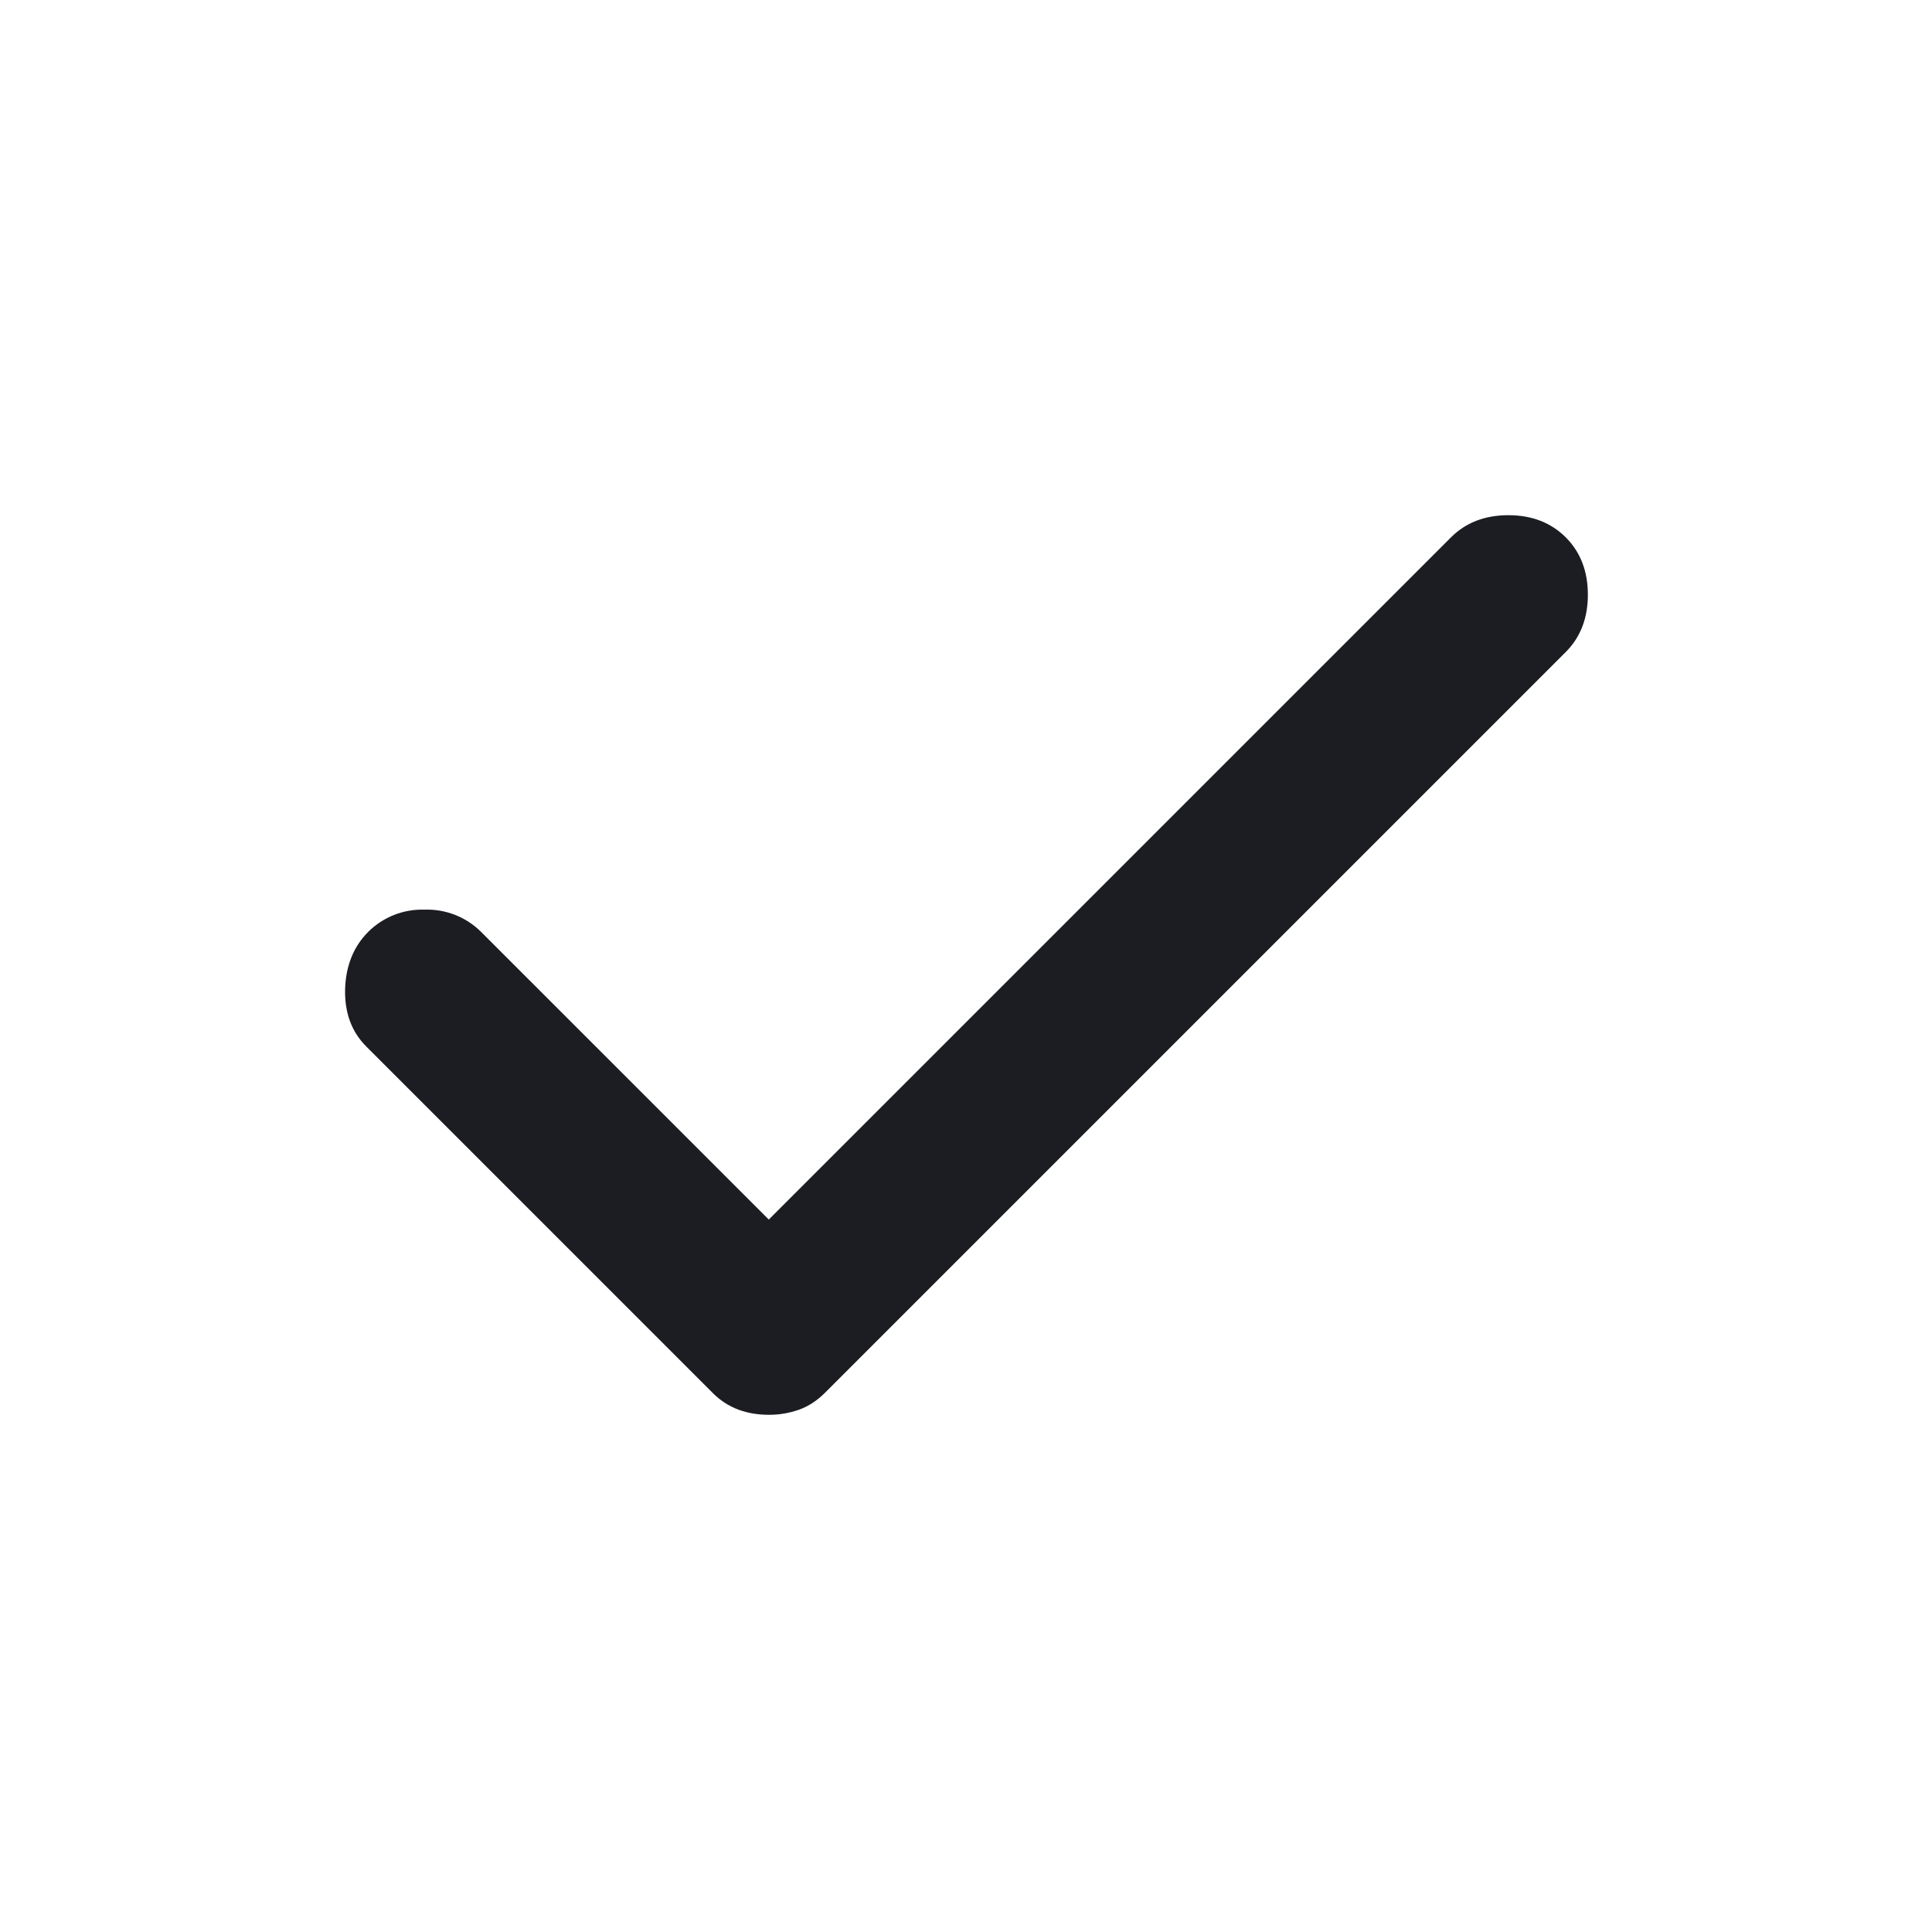
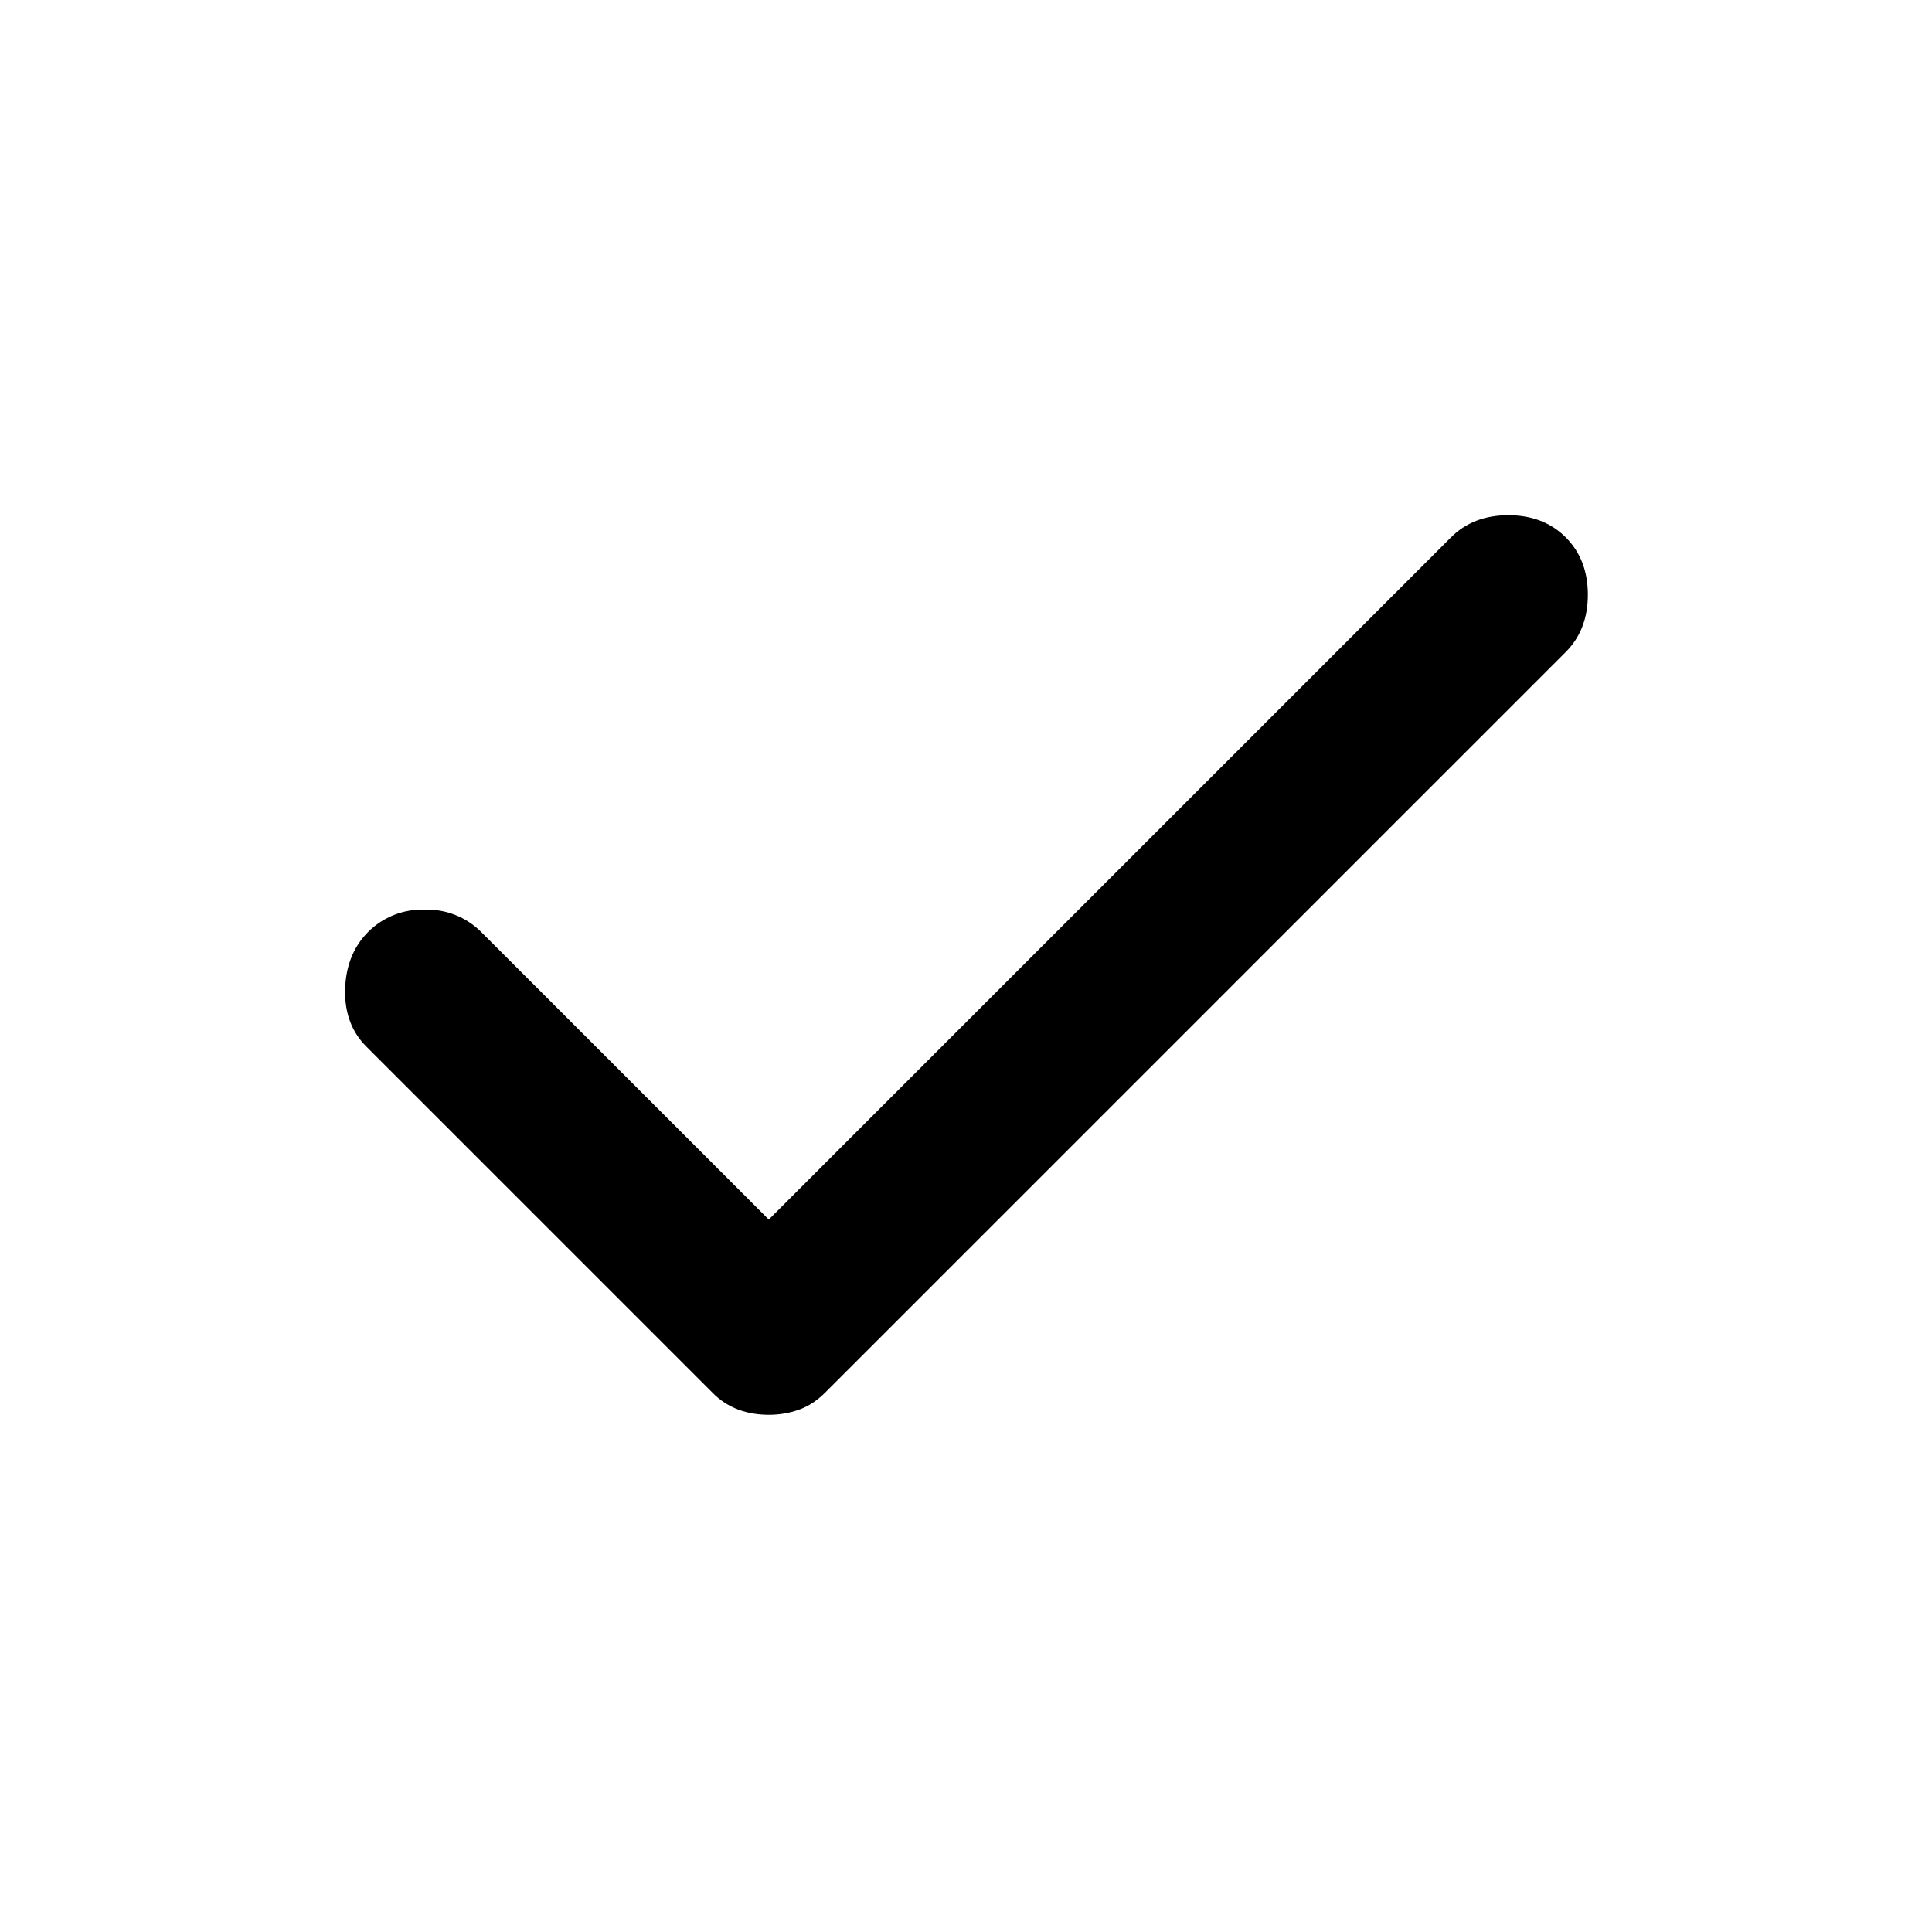
<svg xmlns="http://www.w3.org/2000/svg" width="24" height="24" fill="black" viewBox="0 0 24 24">
-   <path fill="#1B1D22" d="M9.55 17.575c-.133 0-.258-.02-.375-.063a.878.878 0 0 1-.325-.212L4.55 13c-.183-.183-.27-.42-.263-.713.009-.291.105-.529.288-.712a.948.948 0 0 1 .7-.275.95.95 0 0 1 .7.275L9.55 15.15l8.475-8.475c.183-.183.42-.275.713-.275.291 0 .529.092.712.275.183.183.275.42.275.713 0 .291-.092.529-.275.712l-9.2 9.2c-.1.1-.208.17-.325.212a1.106 1.106 0 0 1-.375.063Z" />
+   <path fill="black" d="M9.55 17.575c-.133 0-.258-.02-.375-.063a.878.878 0 0 1-.325-.212L4.55 13c-.183-.183-.27-.42-.263-.713.009-.291.105-.529.288-.712a.948.948 0 0 1 .7-.275.95.95 0 0 1 .7.275L9.55 15.15l8.475-8.475c.183-.183.42-.275.713-.275.291 0 .529.092.712.275.183.183.275.42.275.713 0 .291-.092.529-.275.712l-9.2 9.2c-.1.1-.208.17-.325.212a1.106 1.106 0 0 1-.375.063Z" />
</svg>
